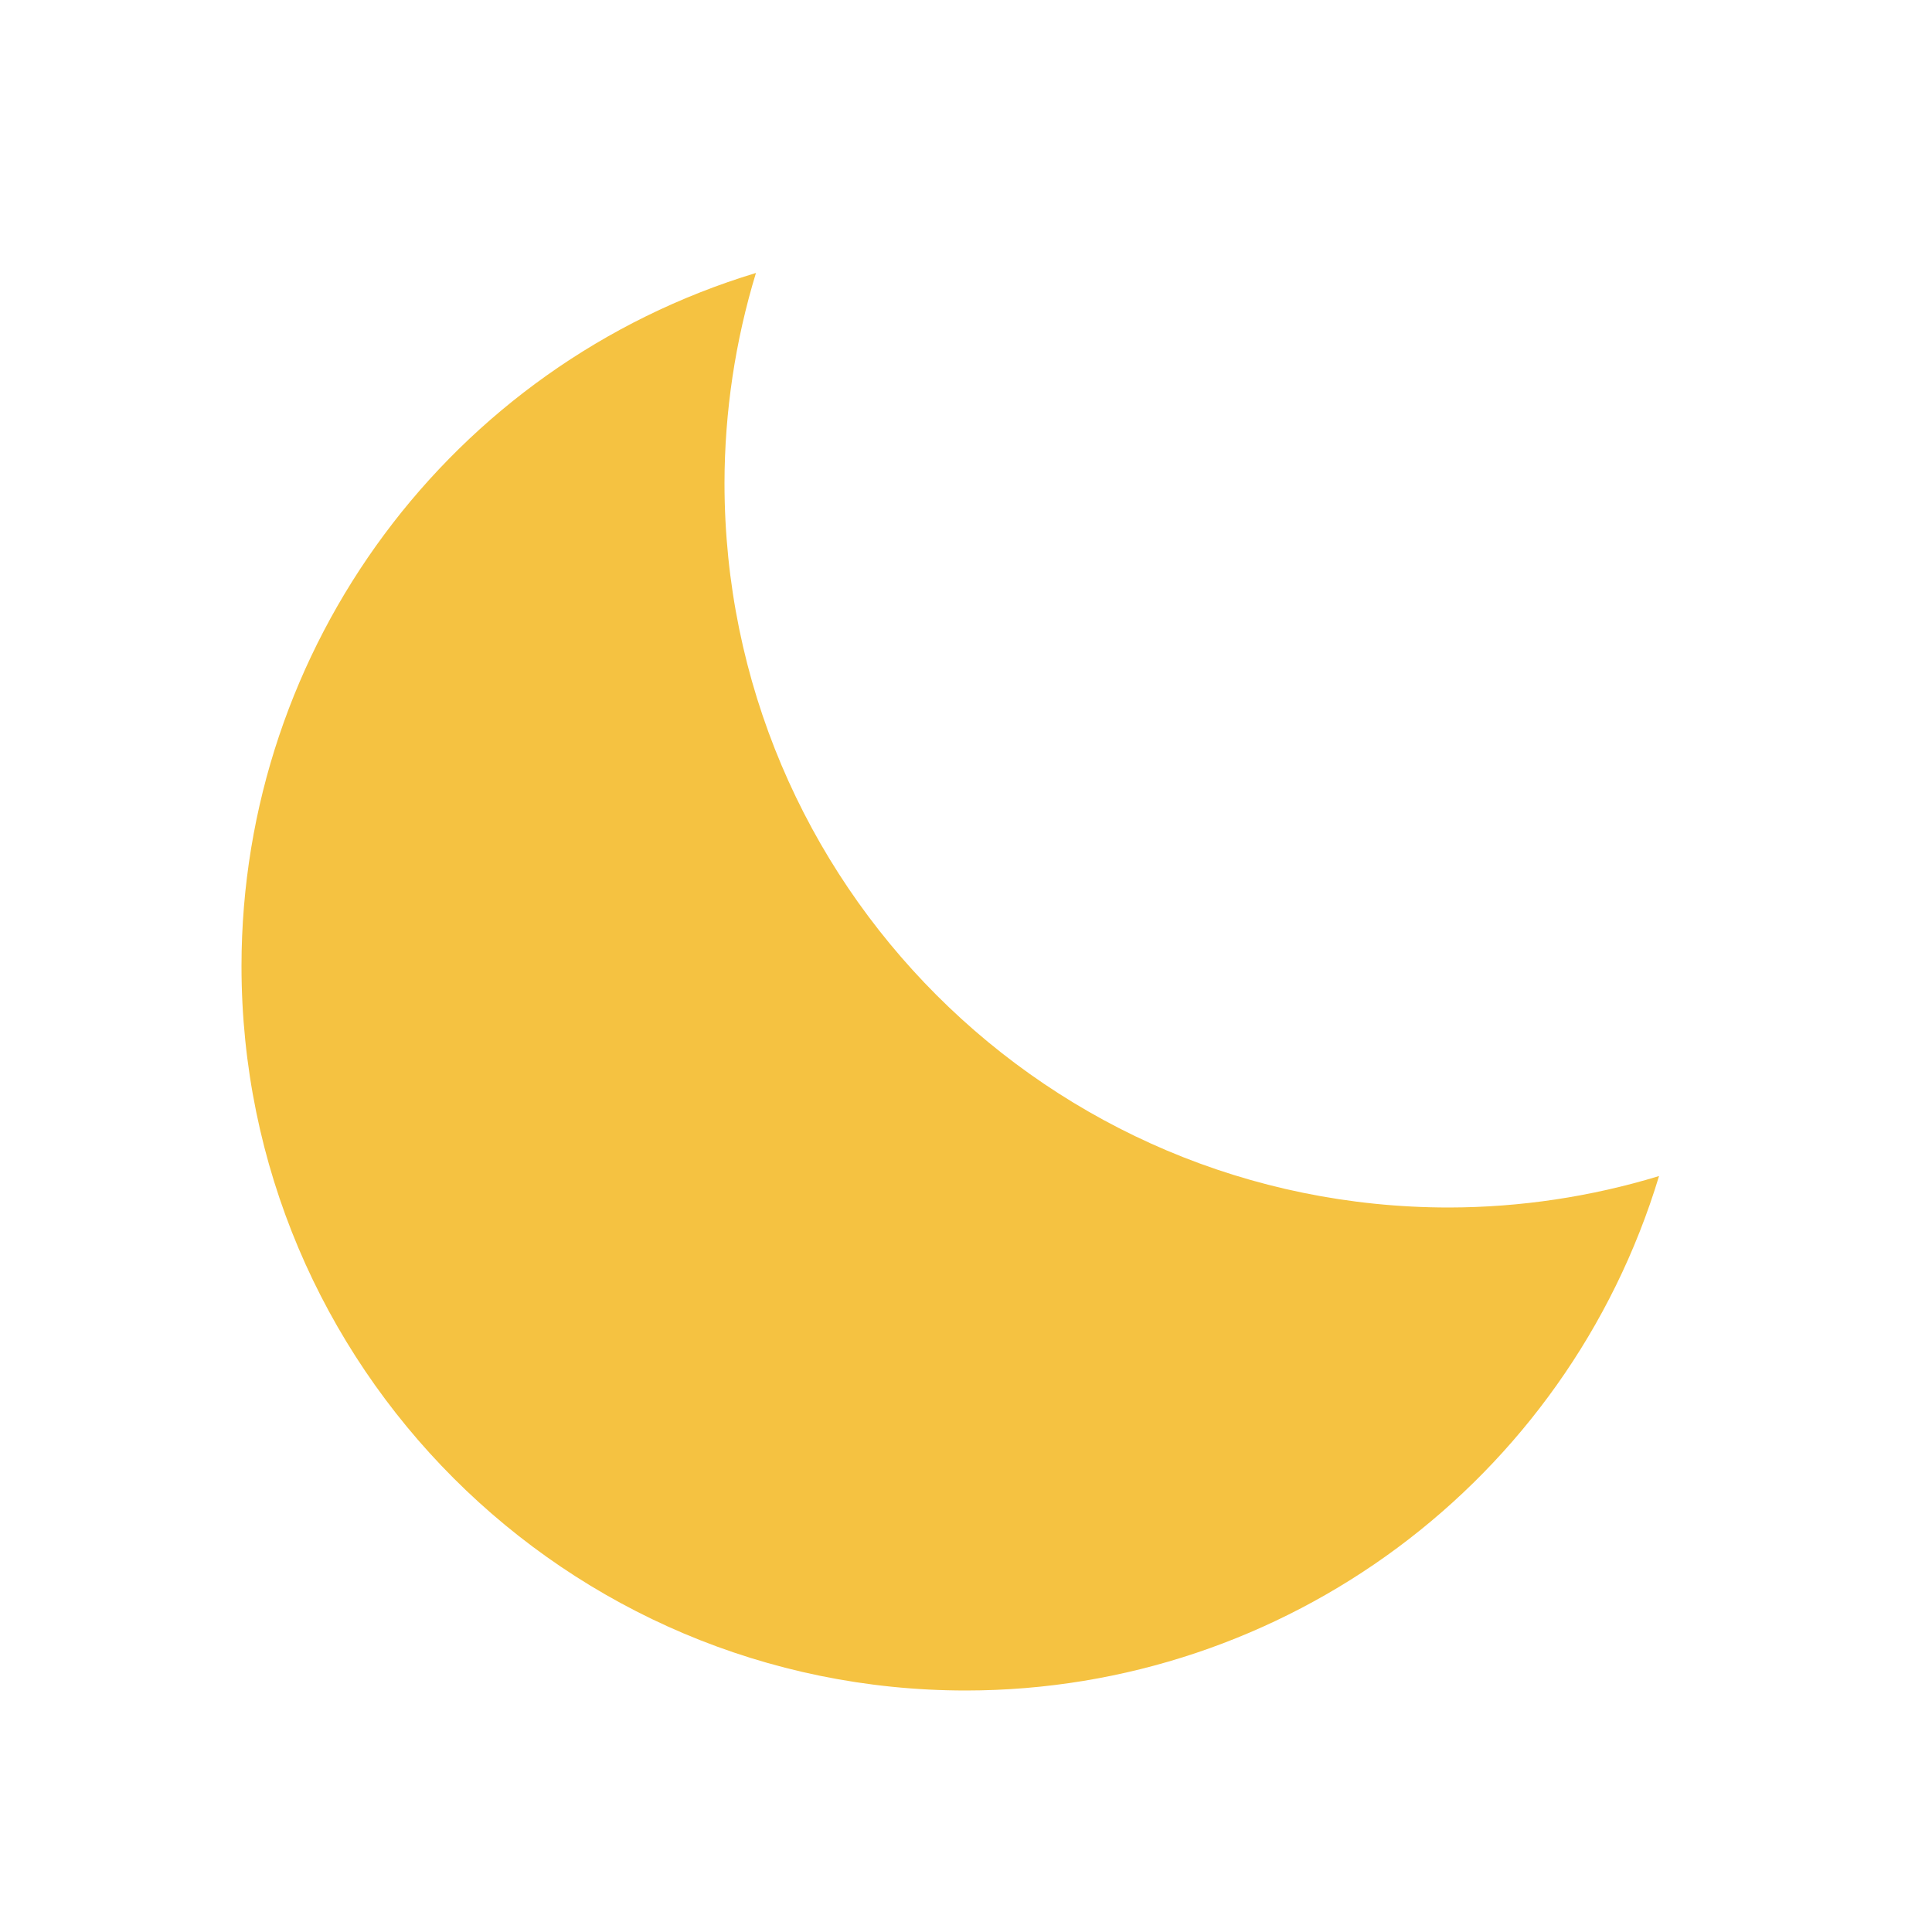
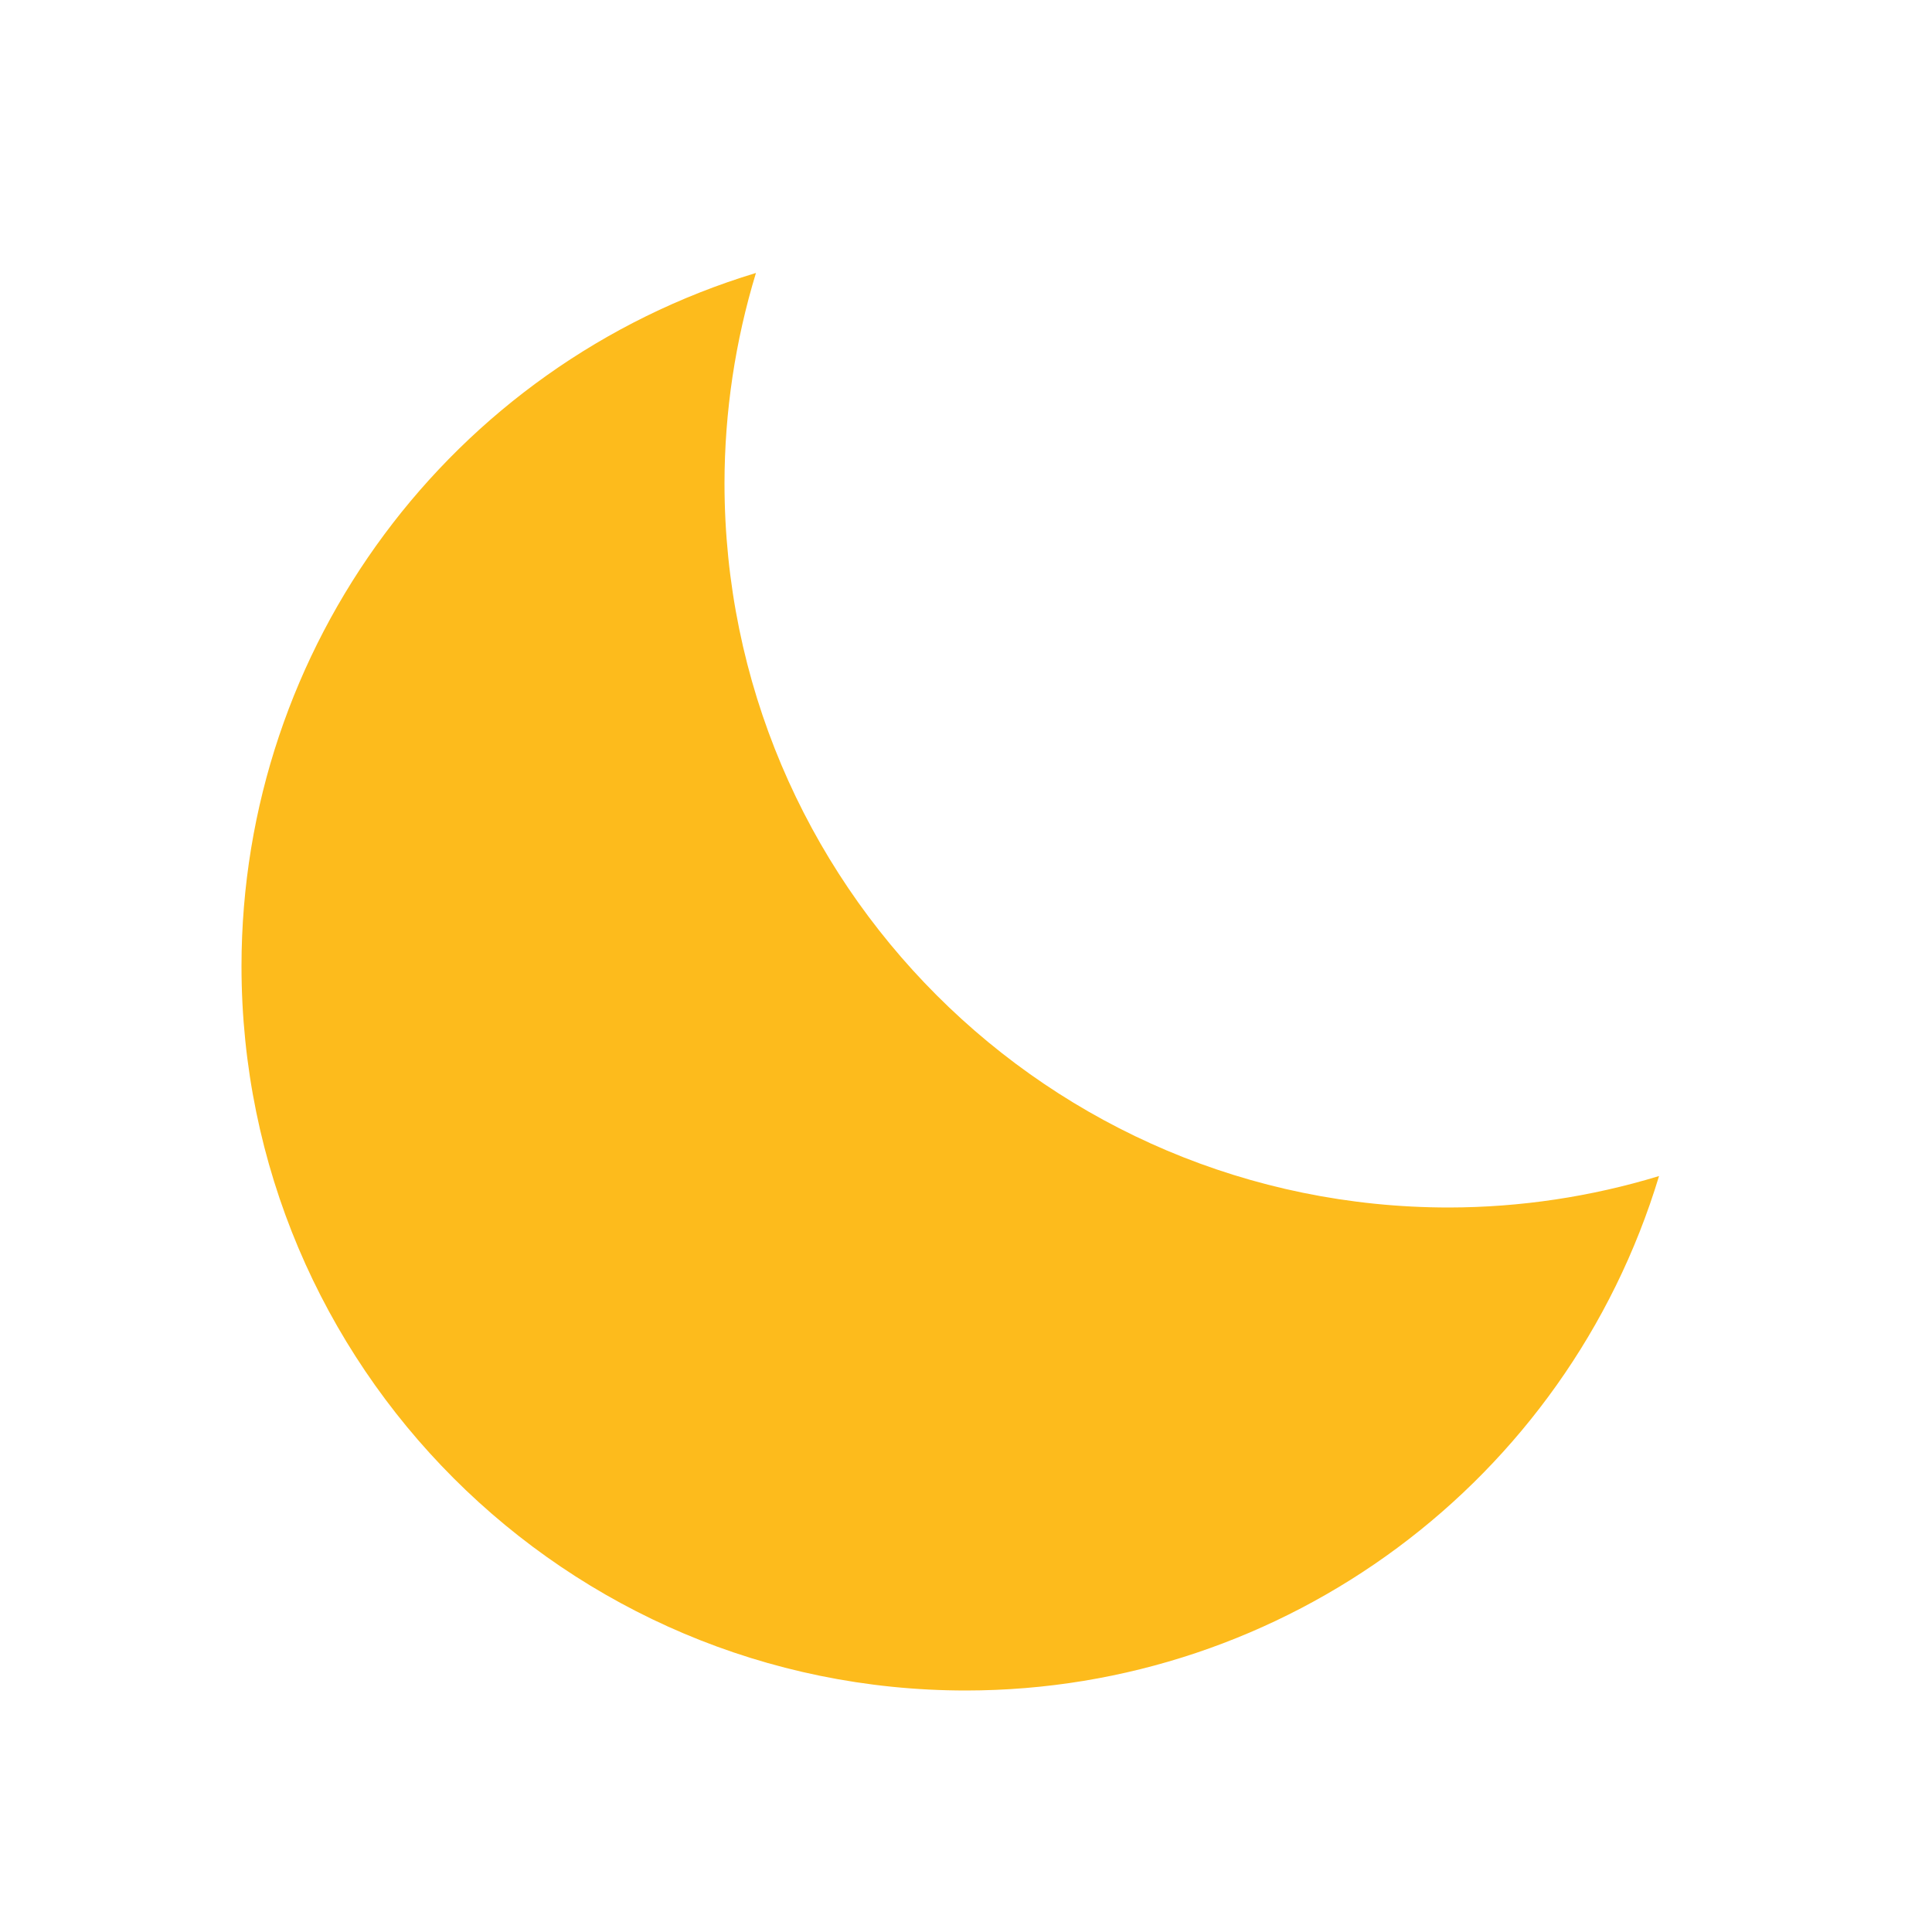
<svg xmlns="http://www.w3.org/2000/svg" width="32" height="32" viewBox="0 0 32 32" version="1.1" id="svg5">
  <defs id="defs2" />
-   <path id="path286" style="fill:#f5c241;fill-opacity:1;stroke-width:1.846;stroke-linecap:round;stroke-linejoin:round" d="M 12.521 4.521 A 12 12 0 0 0 4 16 A 12 12 0 0 0 16 28 A 12 12 0 0 0 27.479 19.479 A 12 12 0 0 1 24 20 A 12 12 0 0 1 12 8 A 12 12 0 0 1 12.521 4.521 z " />
+   <path id="path286" style="fill:#fdbb1c;fill-opacity:1;stroke-width:1.846;stroke-linecap:round;stroke-linejoin:round" d="M 12.521 4.521 A 12 12 0 0 0 4 16 A 12 12 0 0 0 16 28 A 12 12 0 0 0 27.479 19.479 A 12 12 0 0 1 24 20 A 12 12 0 0 1 12 8 A 12 12 0 0 1 12.521 4.521 z " />
</svg>
